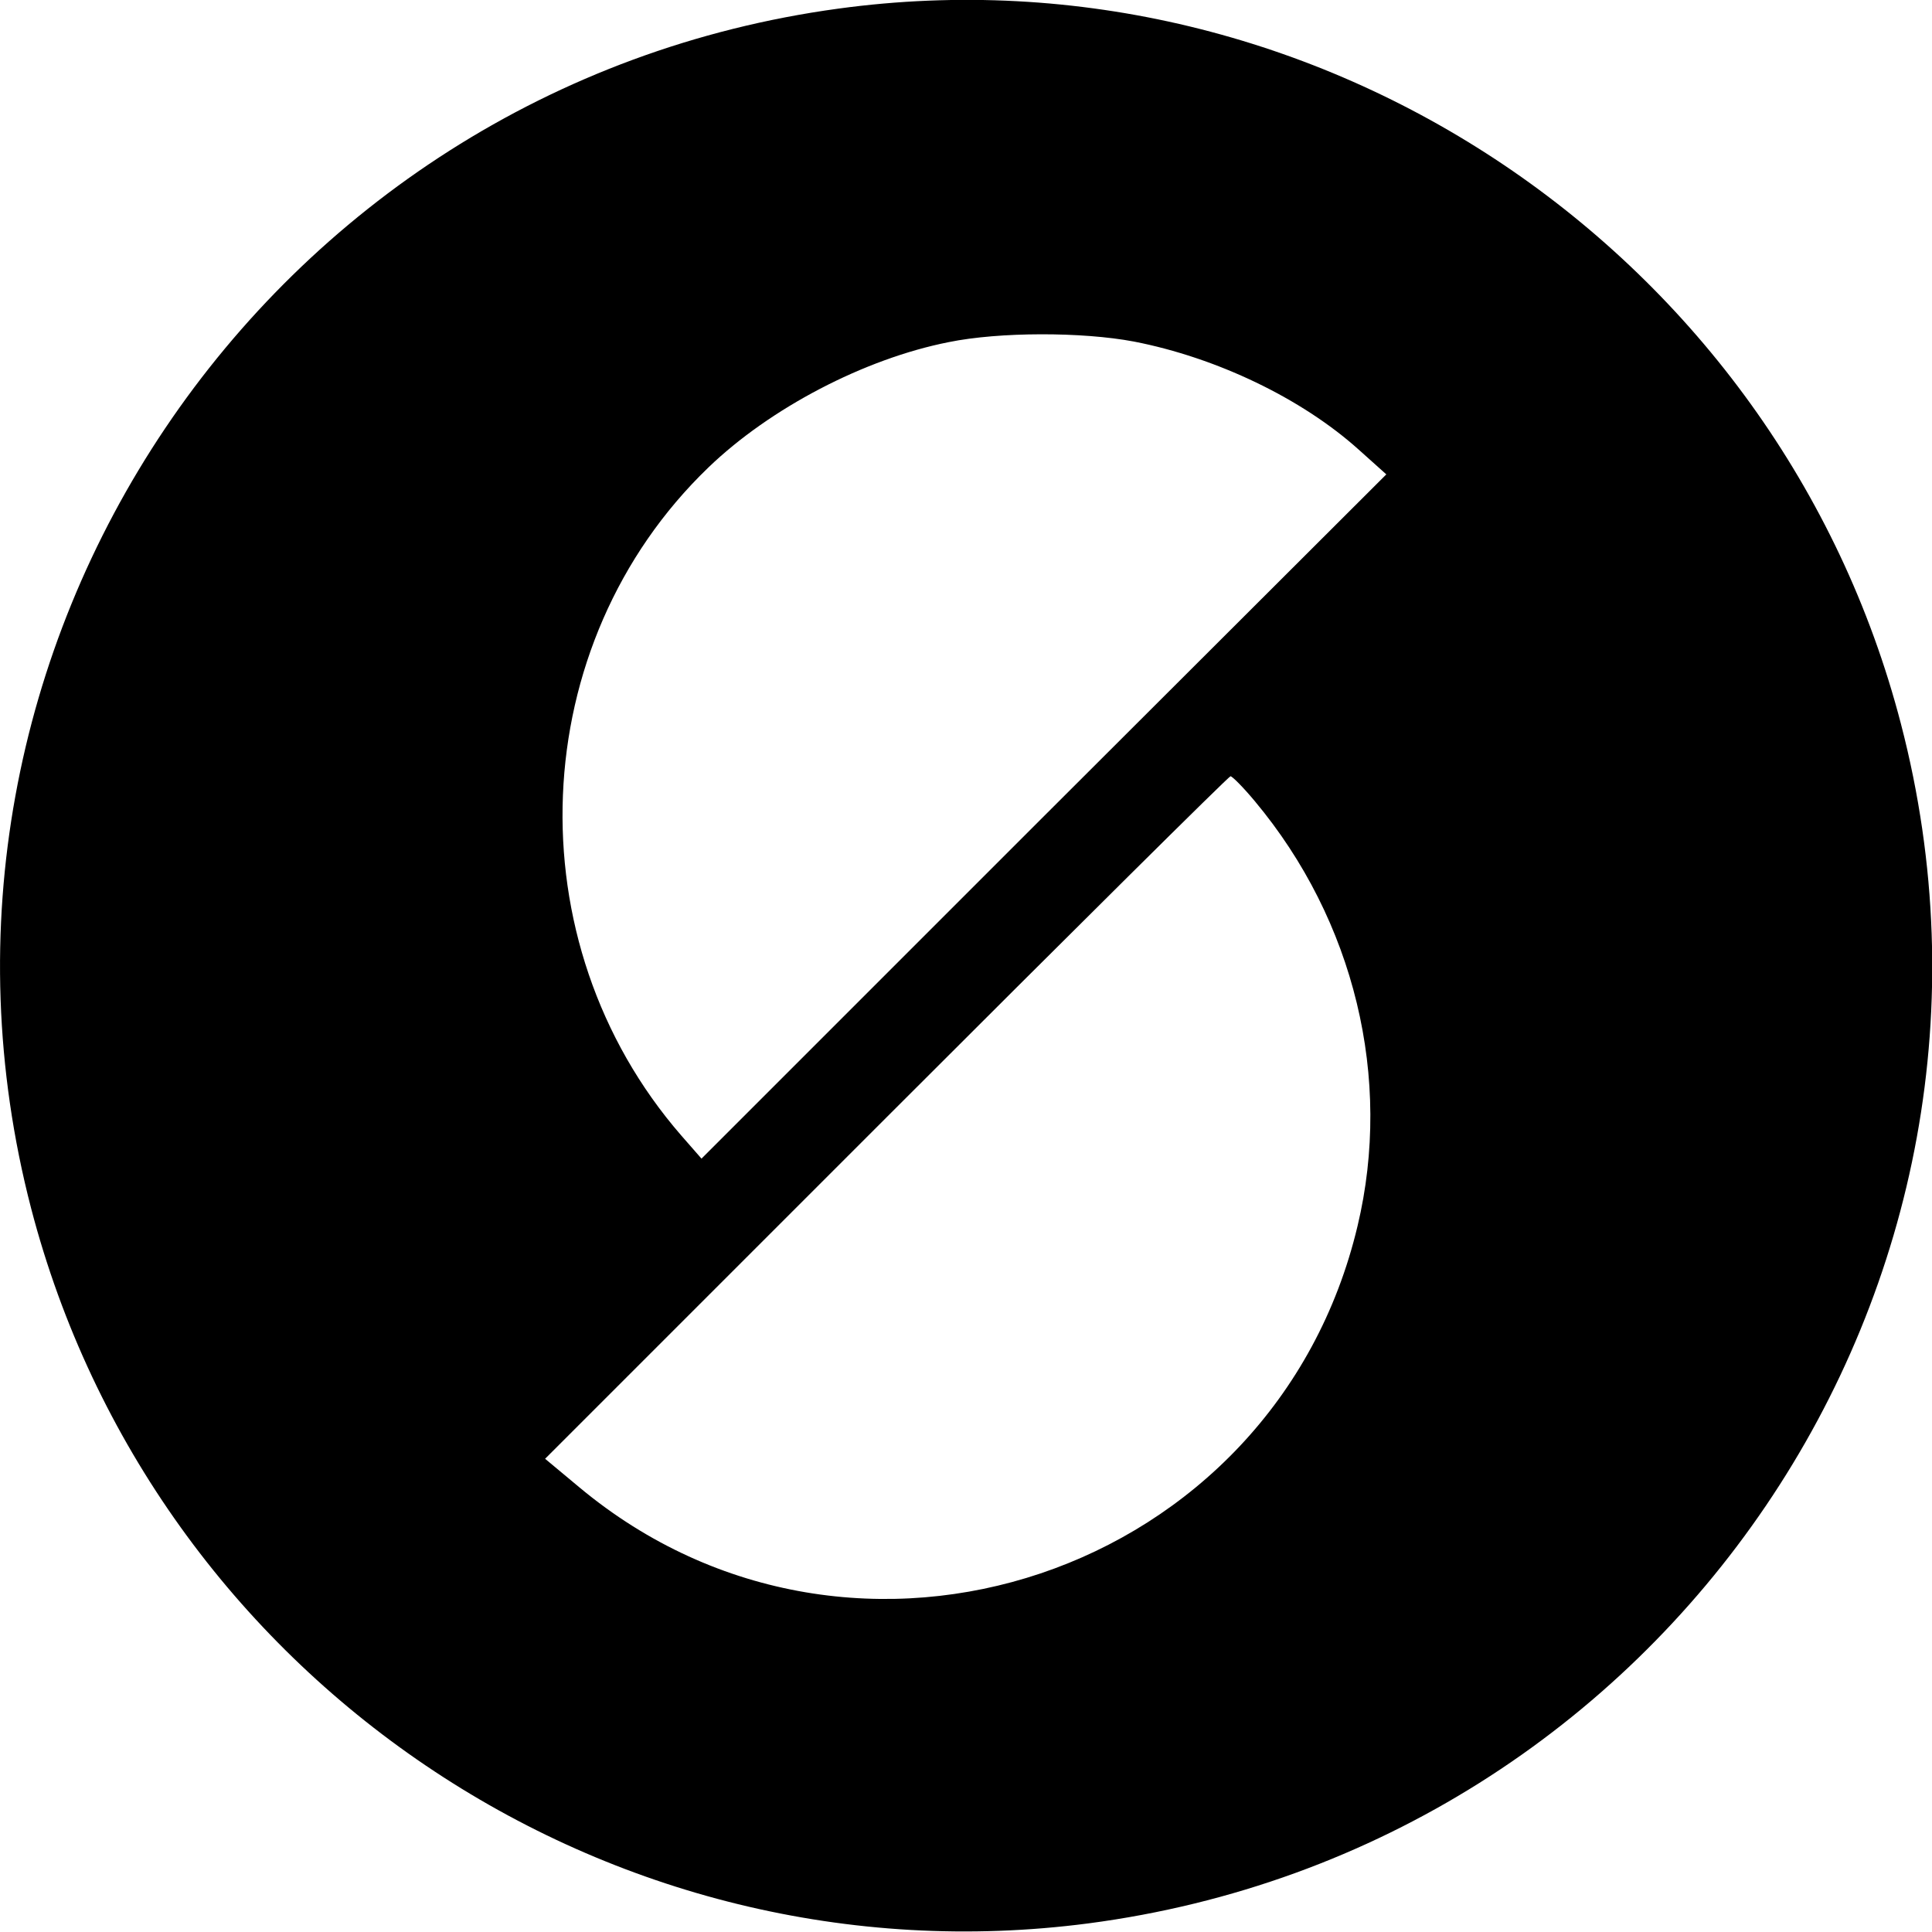
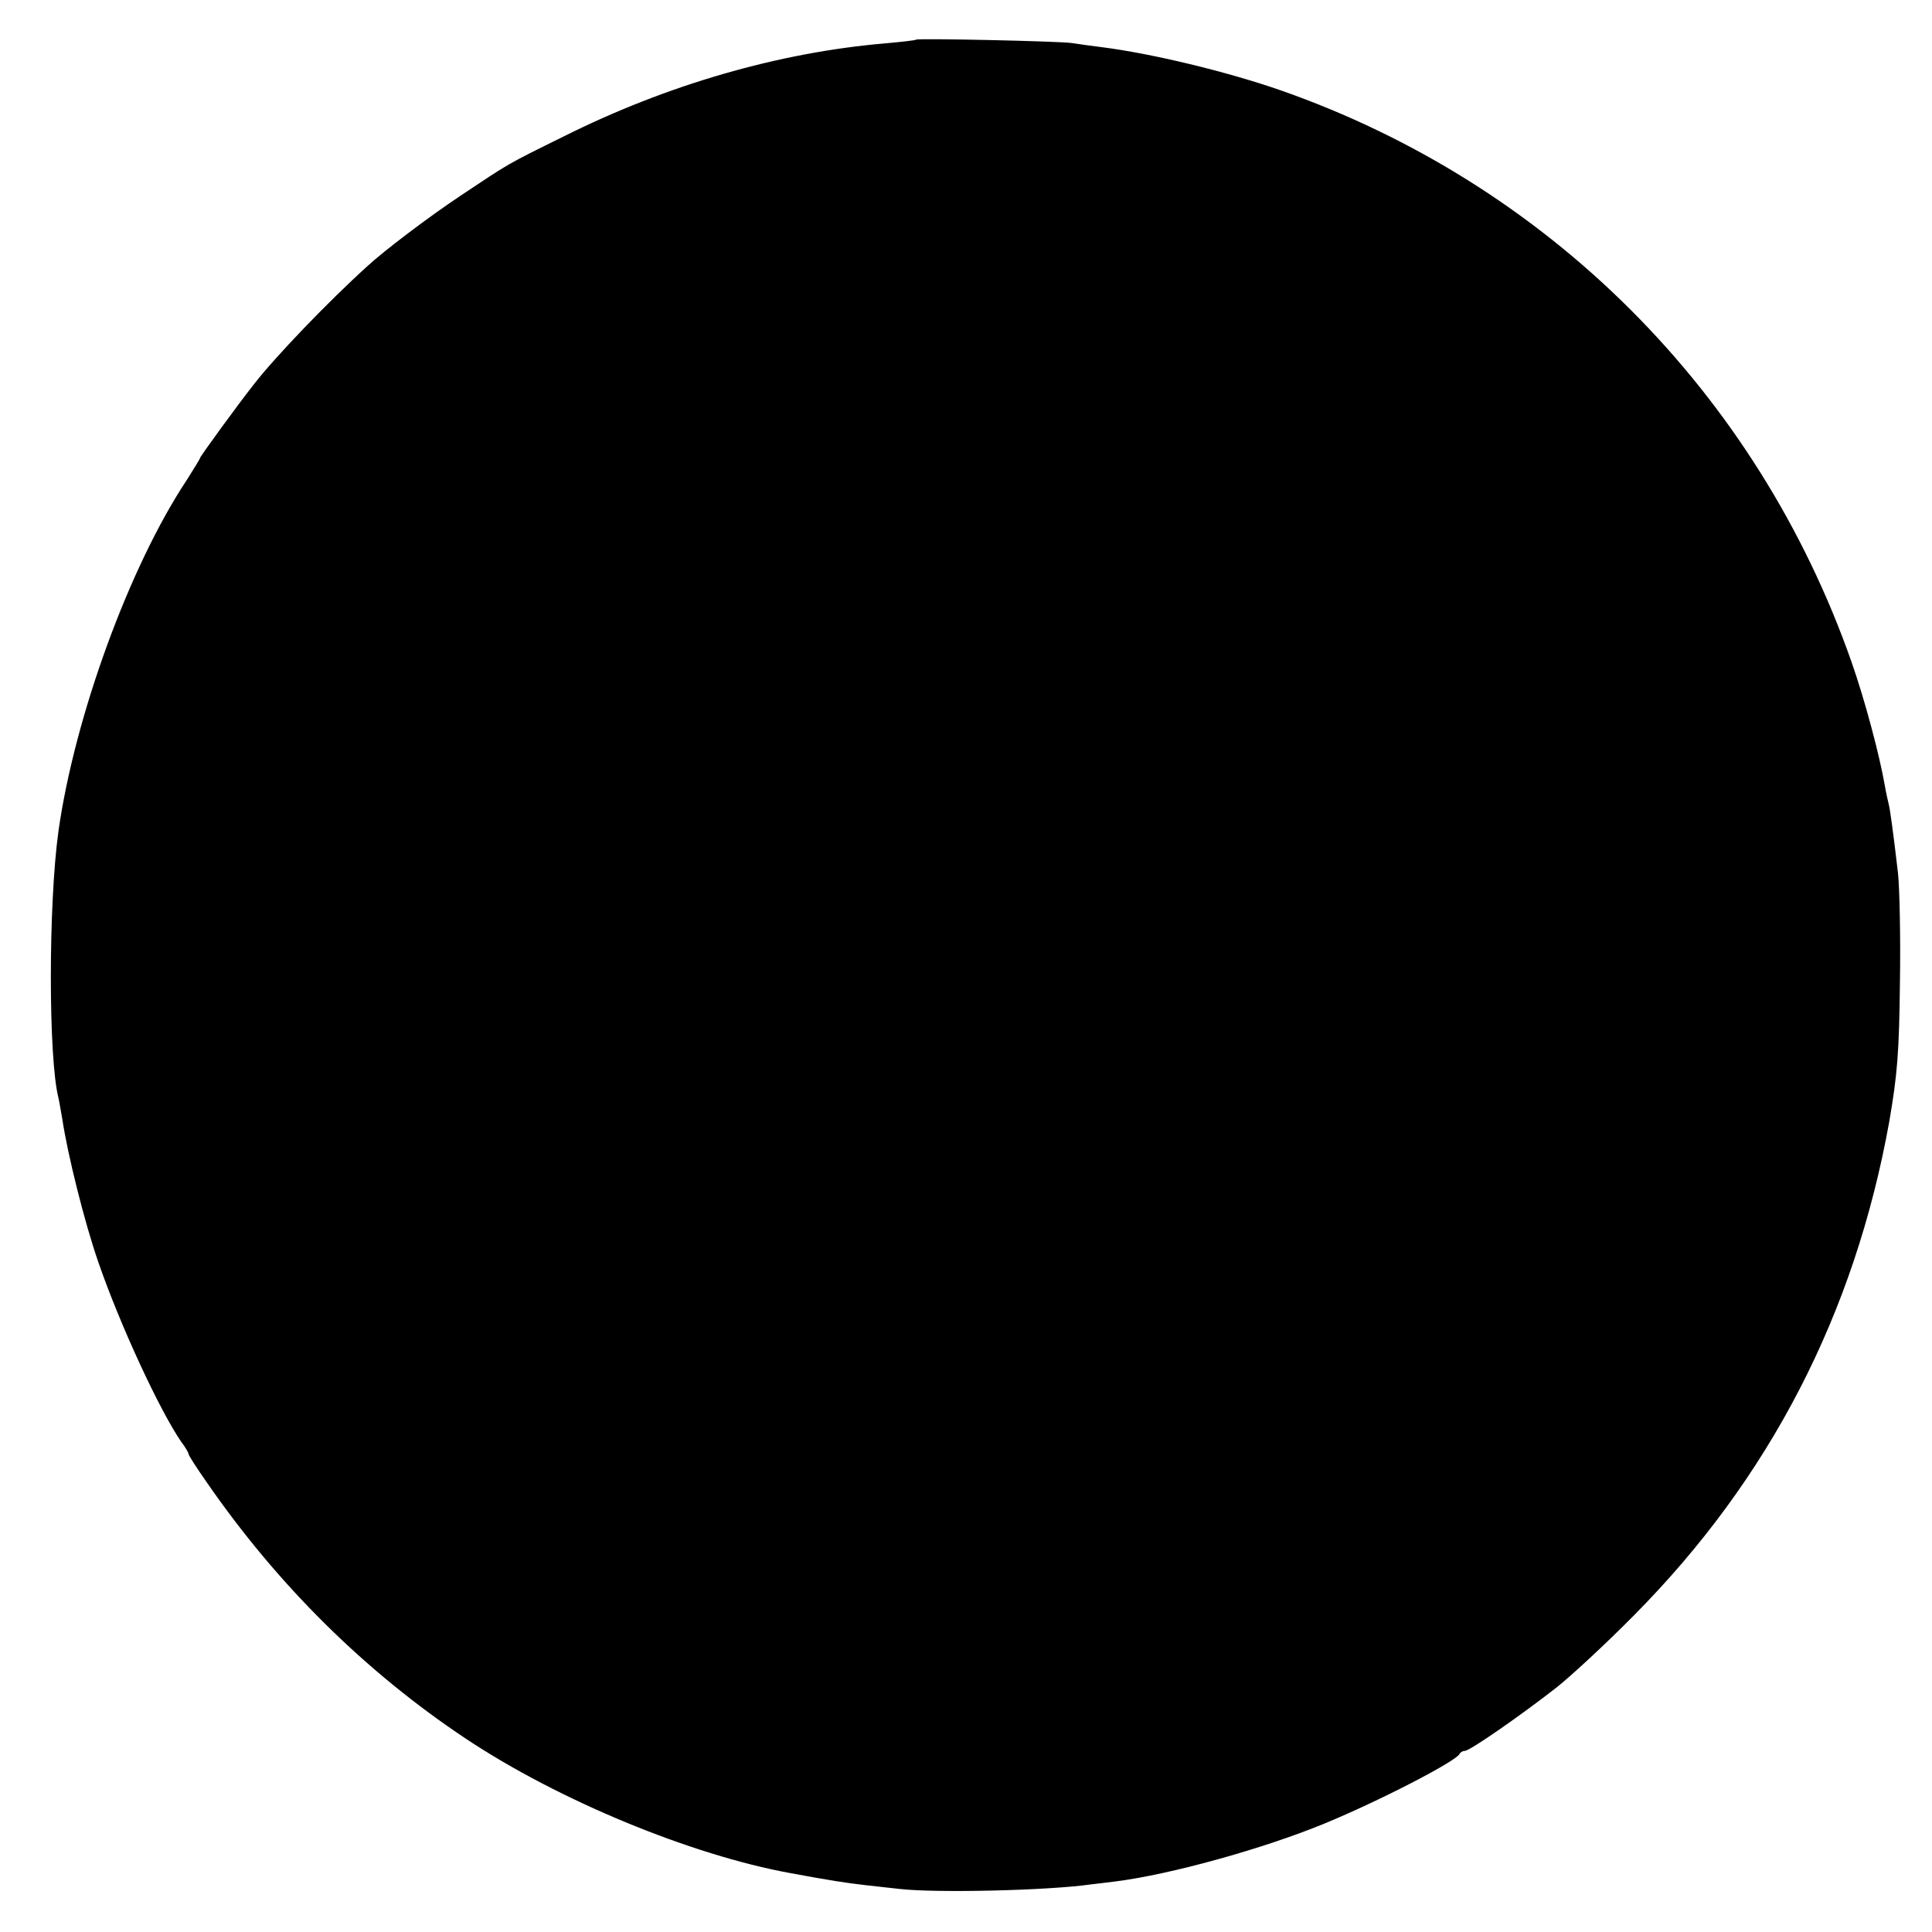
- <svg xmlns="http://www.w3.org/2000/svg" version="1.0" width="336pt" height="336pt" viewBox="0 0 336 336" preserveAspectRatio="xMidYMid meet">
-   <g transform="translate(0,336) scale(0.1,-0.1)" fill="#000000" stroke="none">
-     <path d="M1458 3345 c-998 -136 -1656 -1115 -1404 -2086 213 -818 1005 -1353 1839 -1244 1004 132 1667 1110 1413 2086 -213 820 -1013 1358 -1848 1244z m514 -579 c144 -28 292 -99 391 -188 l48 -43 -596 -595 -595 -595 -35 40 c-293 337 -272 855 47 1162 107 103 271 189 418 218 88 18 232 18 322 1z m210 -799 c174 -208 240 -483 179 -739 -144 -607 -875 -853 -1353 -455 l-60 50 593 593 c327 327 596 594 599 594 3 0 22 -19 42 -43z" />
+ <svg xmlns="http://www.w3.org/2000/svg" version="1.0" width="512pt" height="512pt" viewBox="0 0 512 512" preserveAspectRatio="xMidYMid meet">
+   <g transform="translate(0,512) scale(0.1,-0.1)" fill="#000000" stroke="none">
+     <path d="M2428 5015 c-2 -2 -39 -6 -83 -10 -281 -24 -578 -110 -850 -246 -156 -77 -143 -70 -275 -158 -80 -53 -203 -146 -246 -186 -103 -93 -245 -241 -300 -312 -42 -53 -144 -193 -144 -197 0 -2 -16 -28 -35 -58 -152 -229 -297 -627 -340 -930 -27 -194 -27 -603 0 -708 2 -8 6 -33 10 -55 14 -94 59 -275 96 -381 57 -165 162 -392 220 -476 11 -14 19 -29 19 -32 0 -3 21 -36 47 -73 189 -274 422 -504 688 -681 245 -163 596 -308 860 -356 102 -19 147 -26 200 -32 33 -4 74 -8 90 -10 98 -11 393 -4 505 12 19 2 49 6 66 8 144 18 390 86 553 153 146 60 351 166 359 185 2 4 8 8 14 8 13 0 147 93 243 168 39 31 131 116 205 191 359 362 585 798 677 1310 21 123 26 181 28 366 2 121 -1 252 -5 290 -14 120 -21 169 -25 185 -2 8 -7 30 -10 48 -14 81 -53 227 -88 327 -251 716 -805 1269 -1517 1517 -142 49 -337 96 -470 113 -25 3 -61 8 -80 11 -37 5 -407 13 -412 9z" />
  </g>
</svg>
